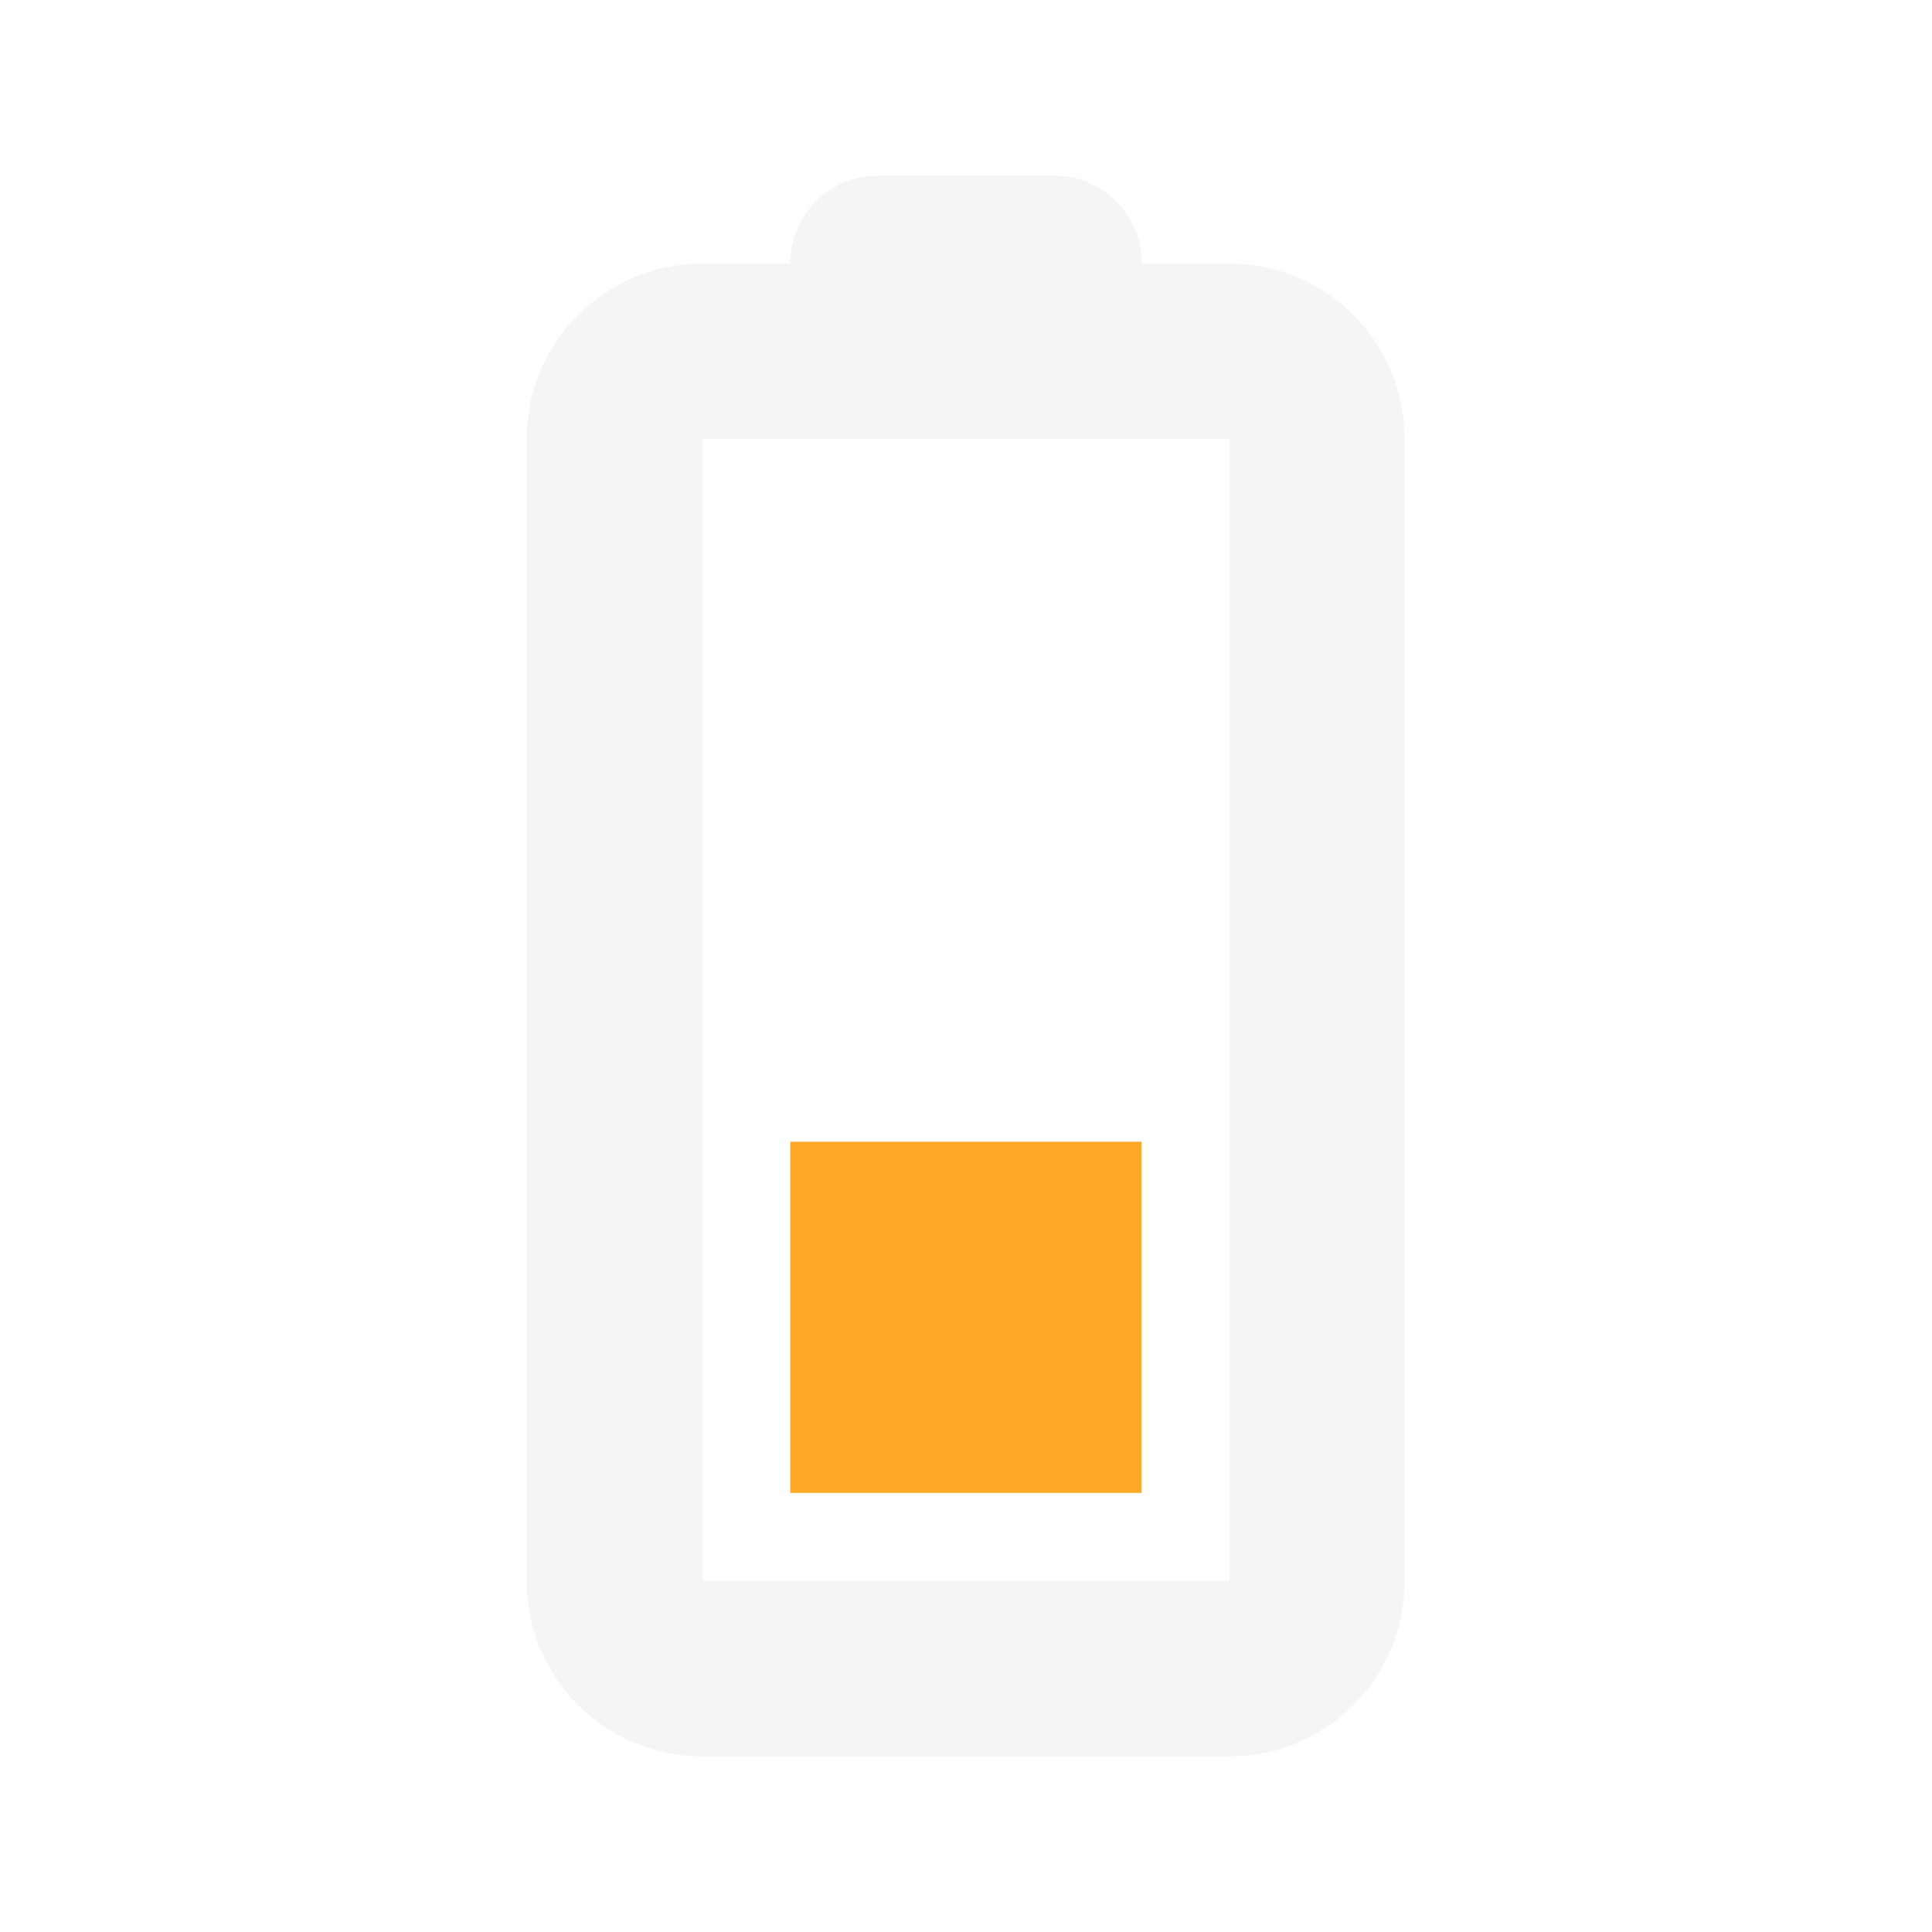
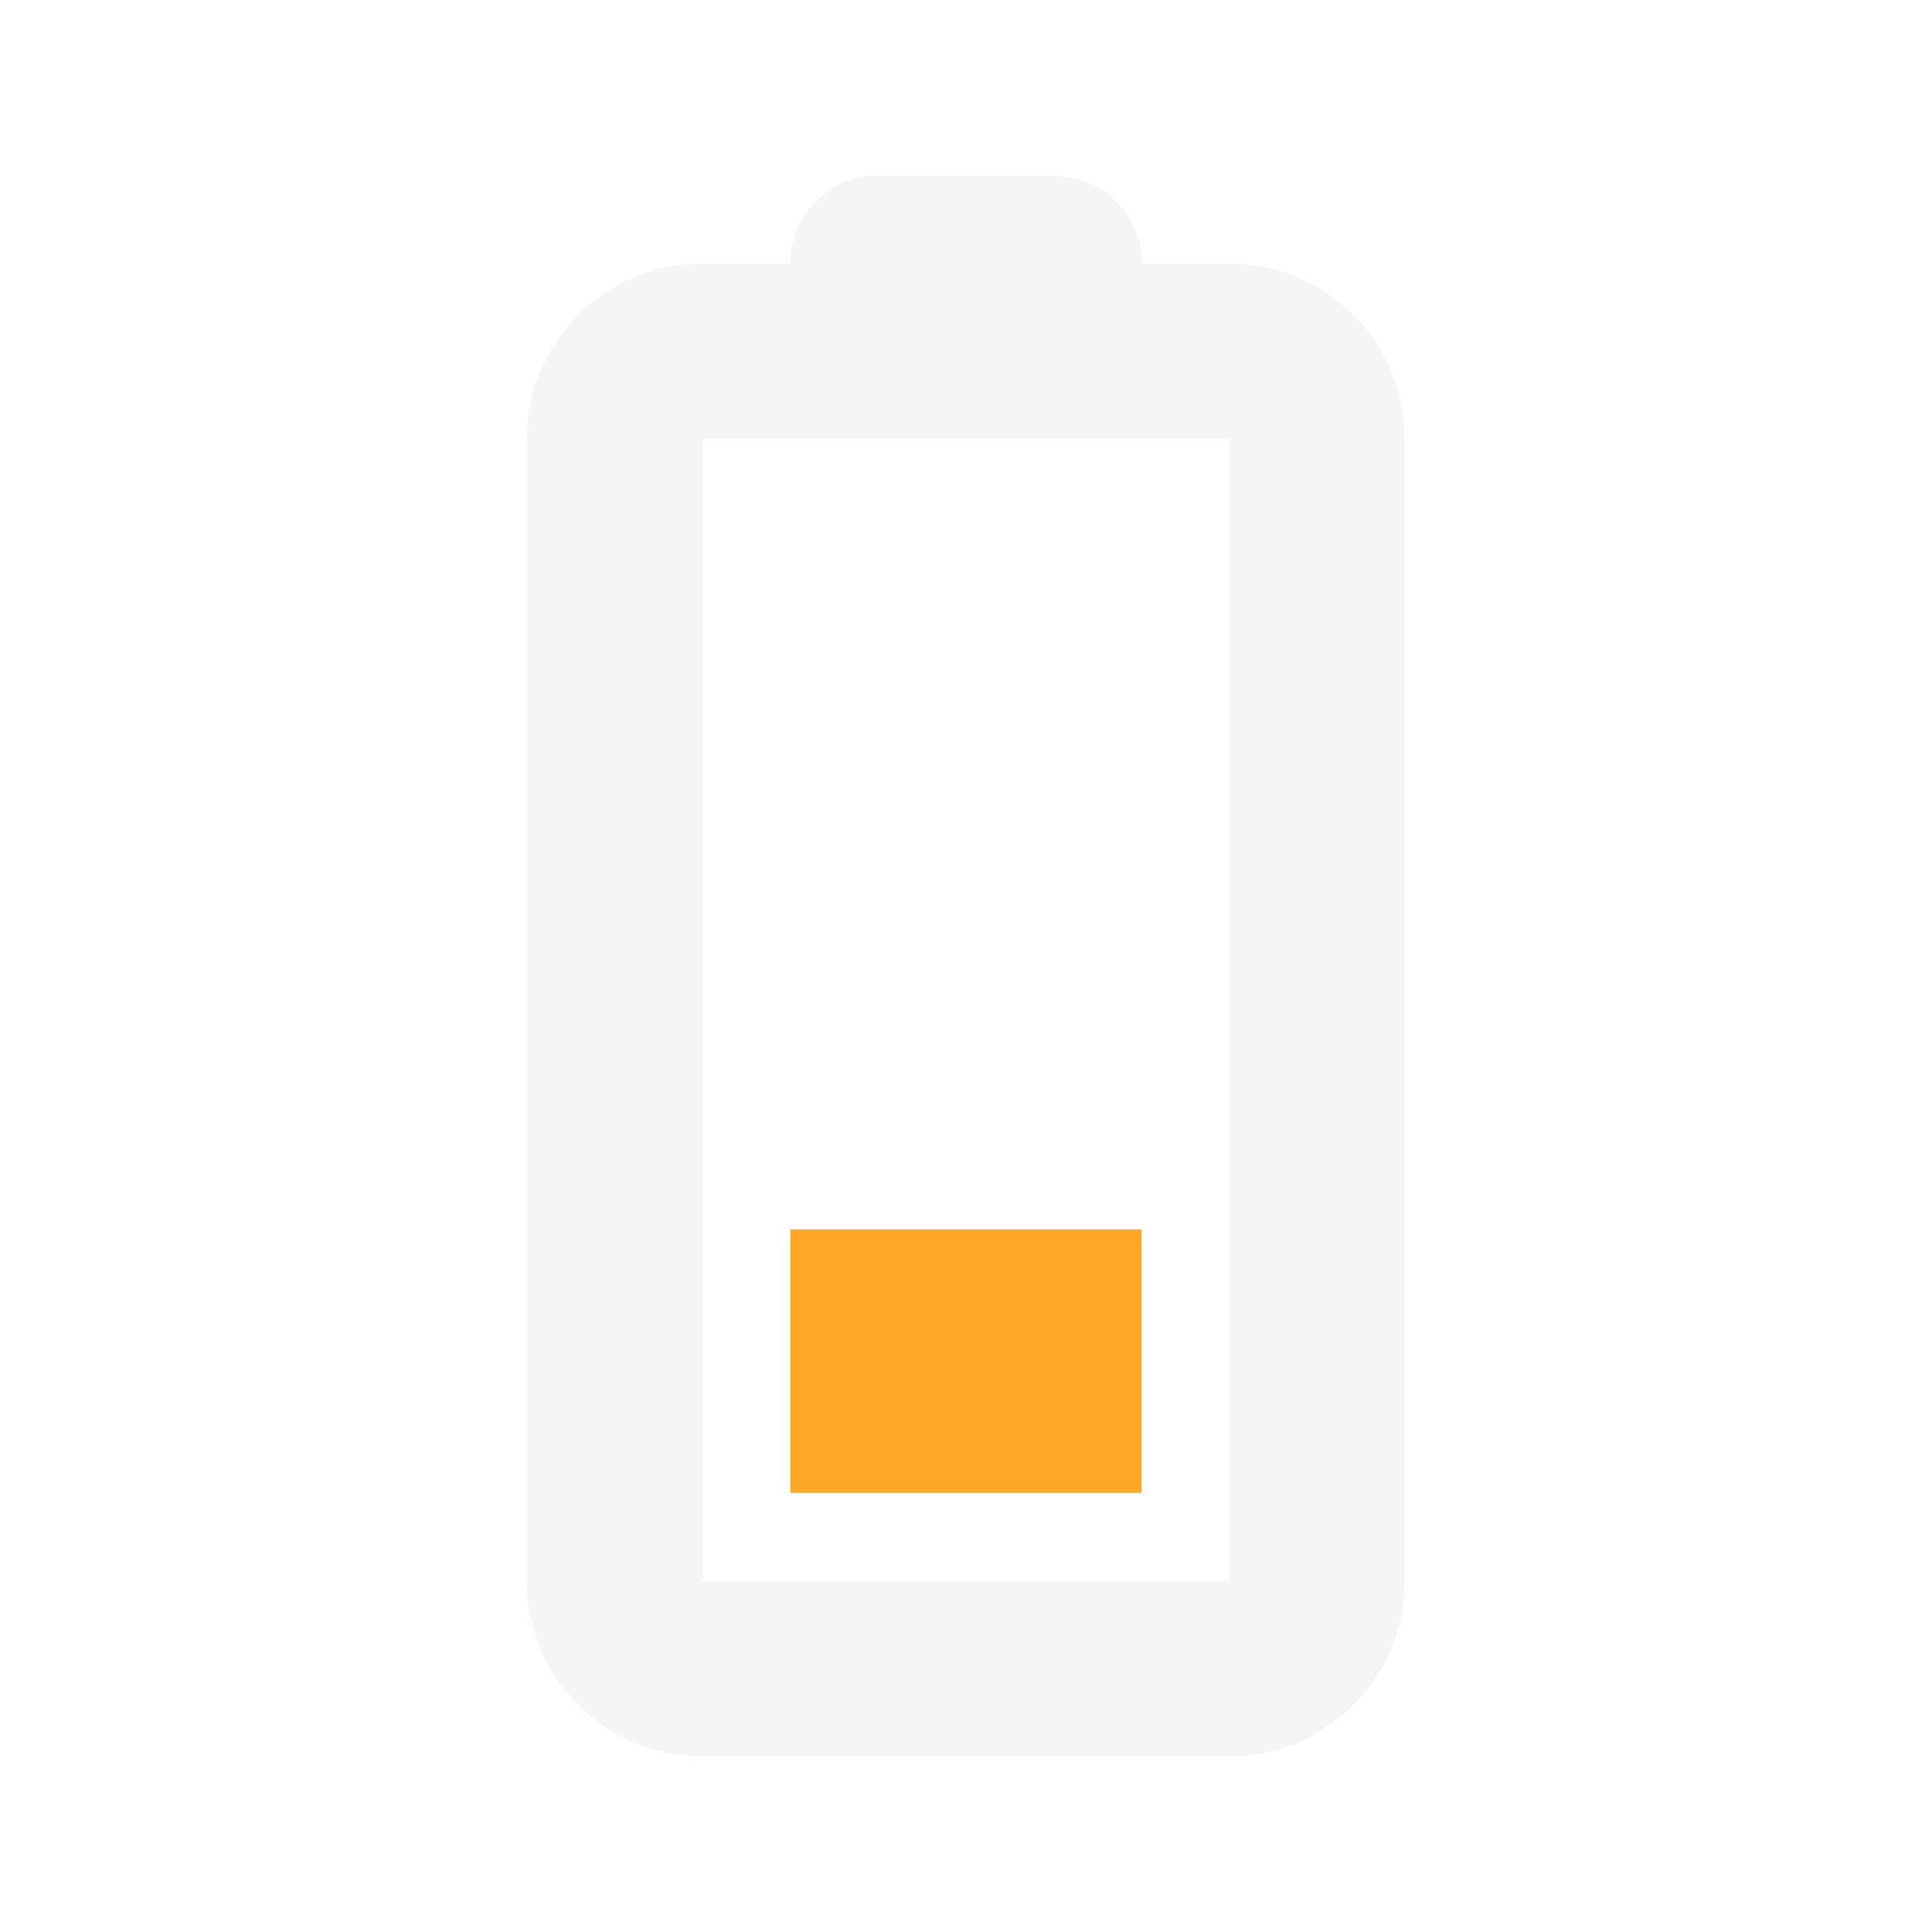
<svg xmlns="http://www.w3.org/2000/svg" width="22" height="22" viewBox="0 0 5.821 5.821" version="1.1" id="svg1">
  <defs id="defs1" />
  <g id="layer1">
    <path id="battery-22" d="m 2.646,0.529 c -0.147,0 -0.265,0.118 -0.265,0.265 H 2.117 C 1.824,0.794 1.587,1.03 1.587,1.323 v 3.44 c 0,0.293 0.236,0.529 0.529,0.529 h 1.587 c 0.293,0 0.529,-0.236 0.529,-0.529 V 1.323 c 0,-0.293 -0.236,-0.529 -0.529,-0.529 H 3.44 C 3.44,0.647 3.322,0.529 3.175,0.529 Z M 2.117,1.323 h 1.587 v 3.44 h -1.587 z" style="color:#4d4d4d;fill:#f5f5f5;fill-opacity:1;stroke:none;stroke-width:0.265" class="ColorScheme-Text" />
-     <rect style="opacity:1;fill:#ffa726;fill-opacity:1;stroke-width:0.16;stroke-linecap:round;stroke-linejoin:round" id="rect1" class="warning" width="1.058" height="1.058" x="2.381" y="3.44" />
+     <rect style="opacity:1;fill:#ffa726;fill-opacity:1;stroke-width:0.138;stroke-linecap:round;stroke-linejoin:round" id="rect1" class="warning" width="1.058" height="0.794" x="2.381" y="3.704" />
  </g>
</svg>
